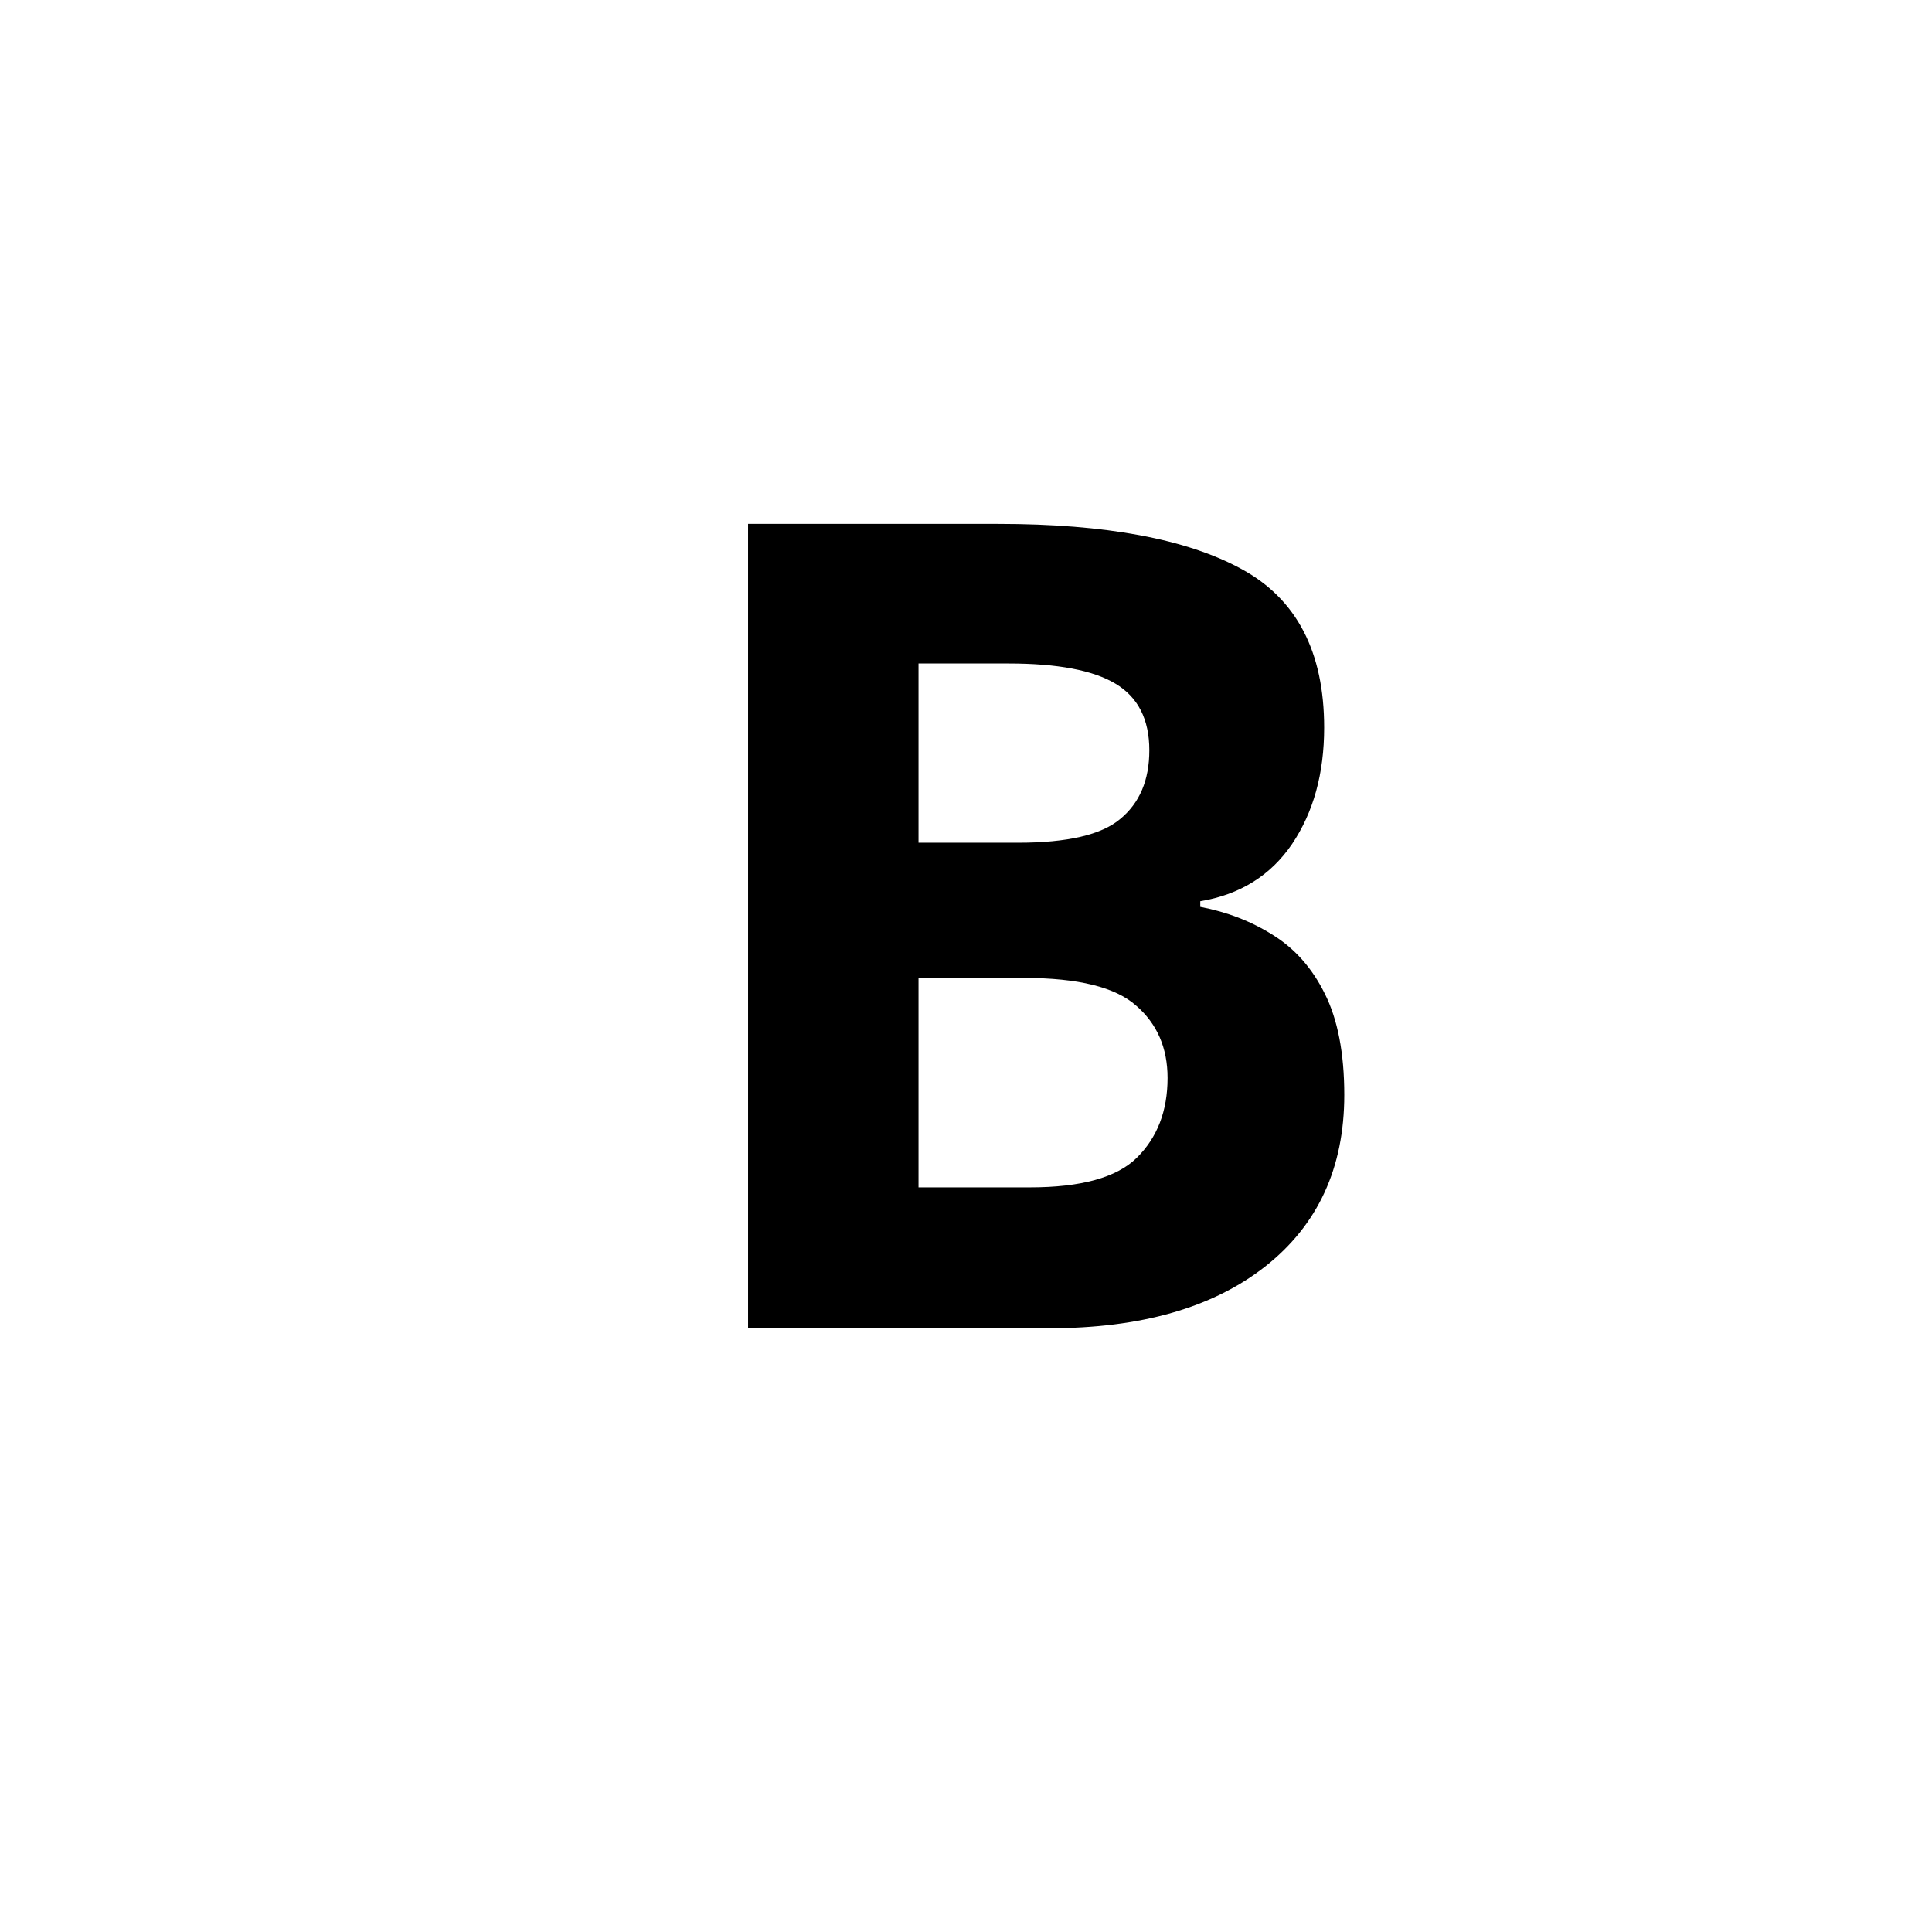
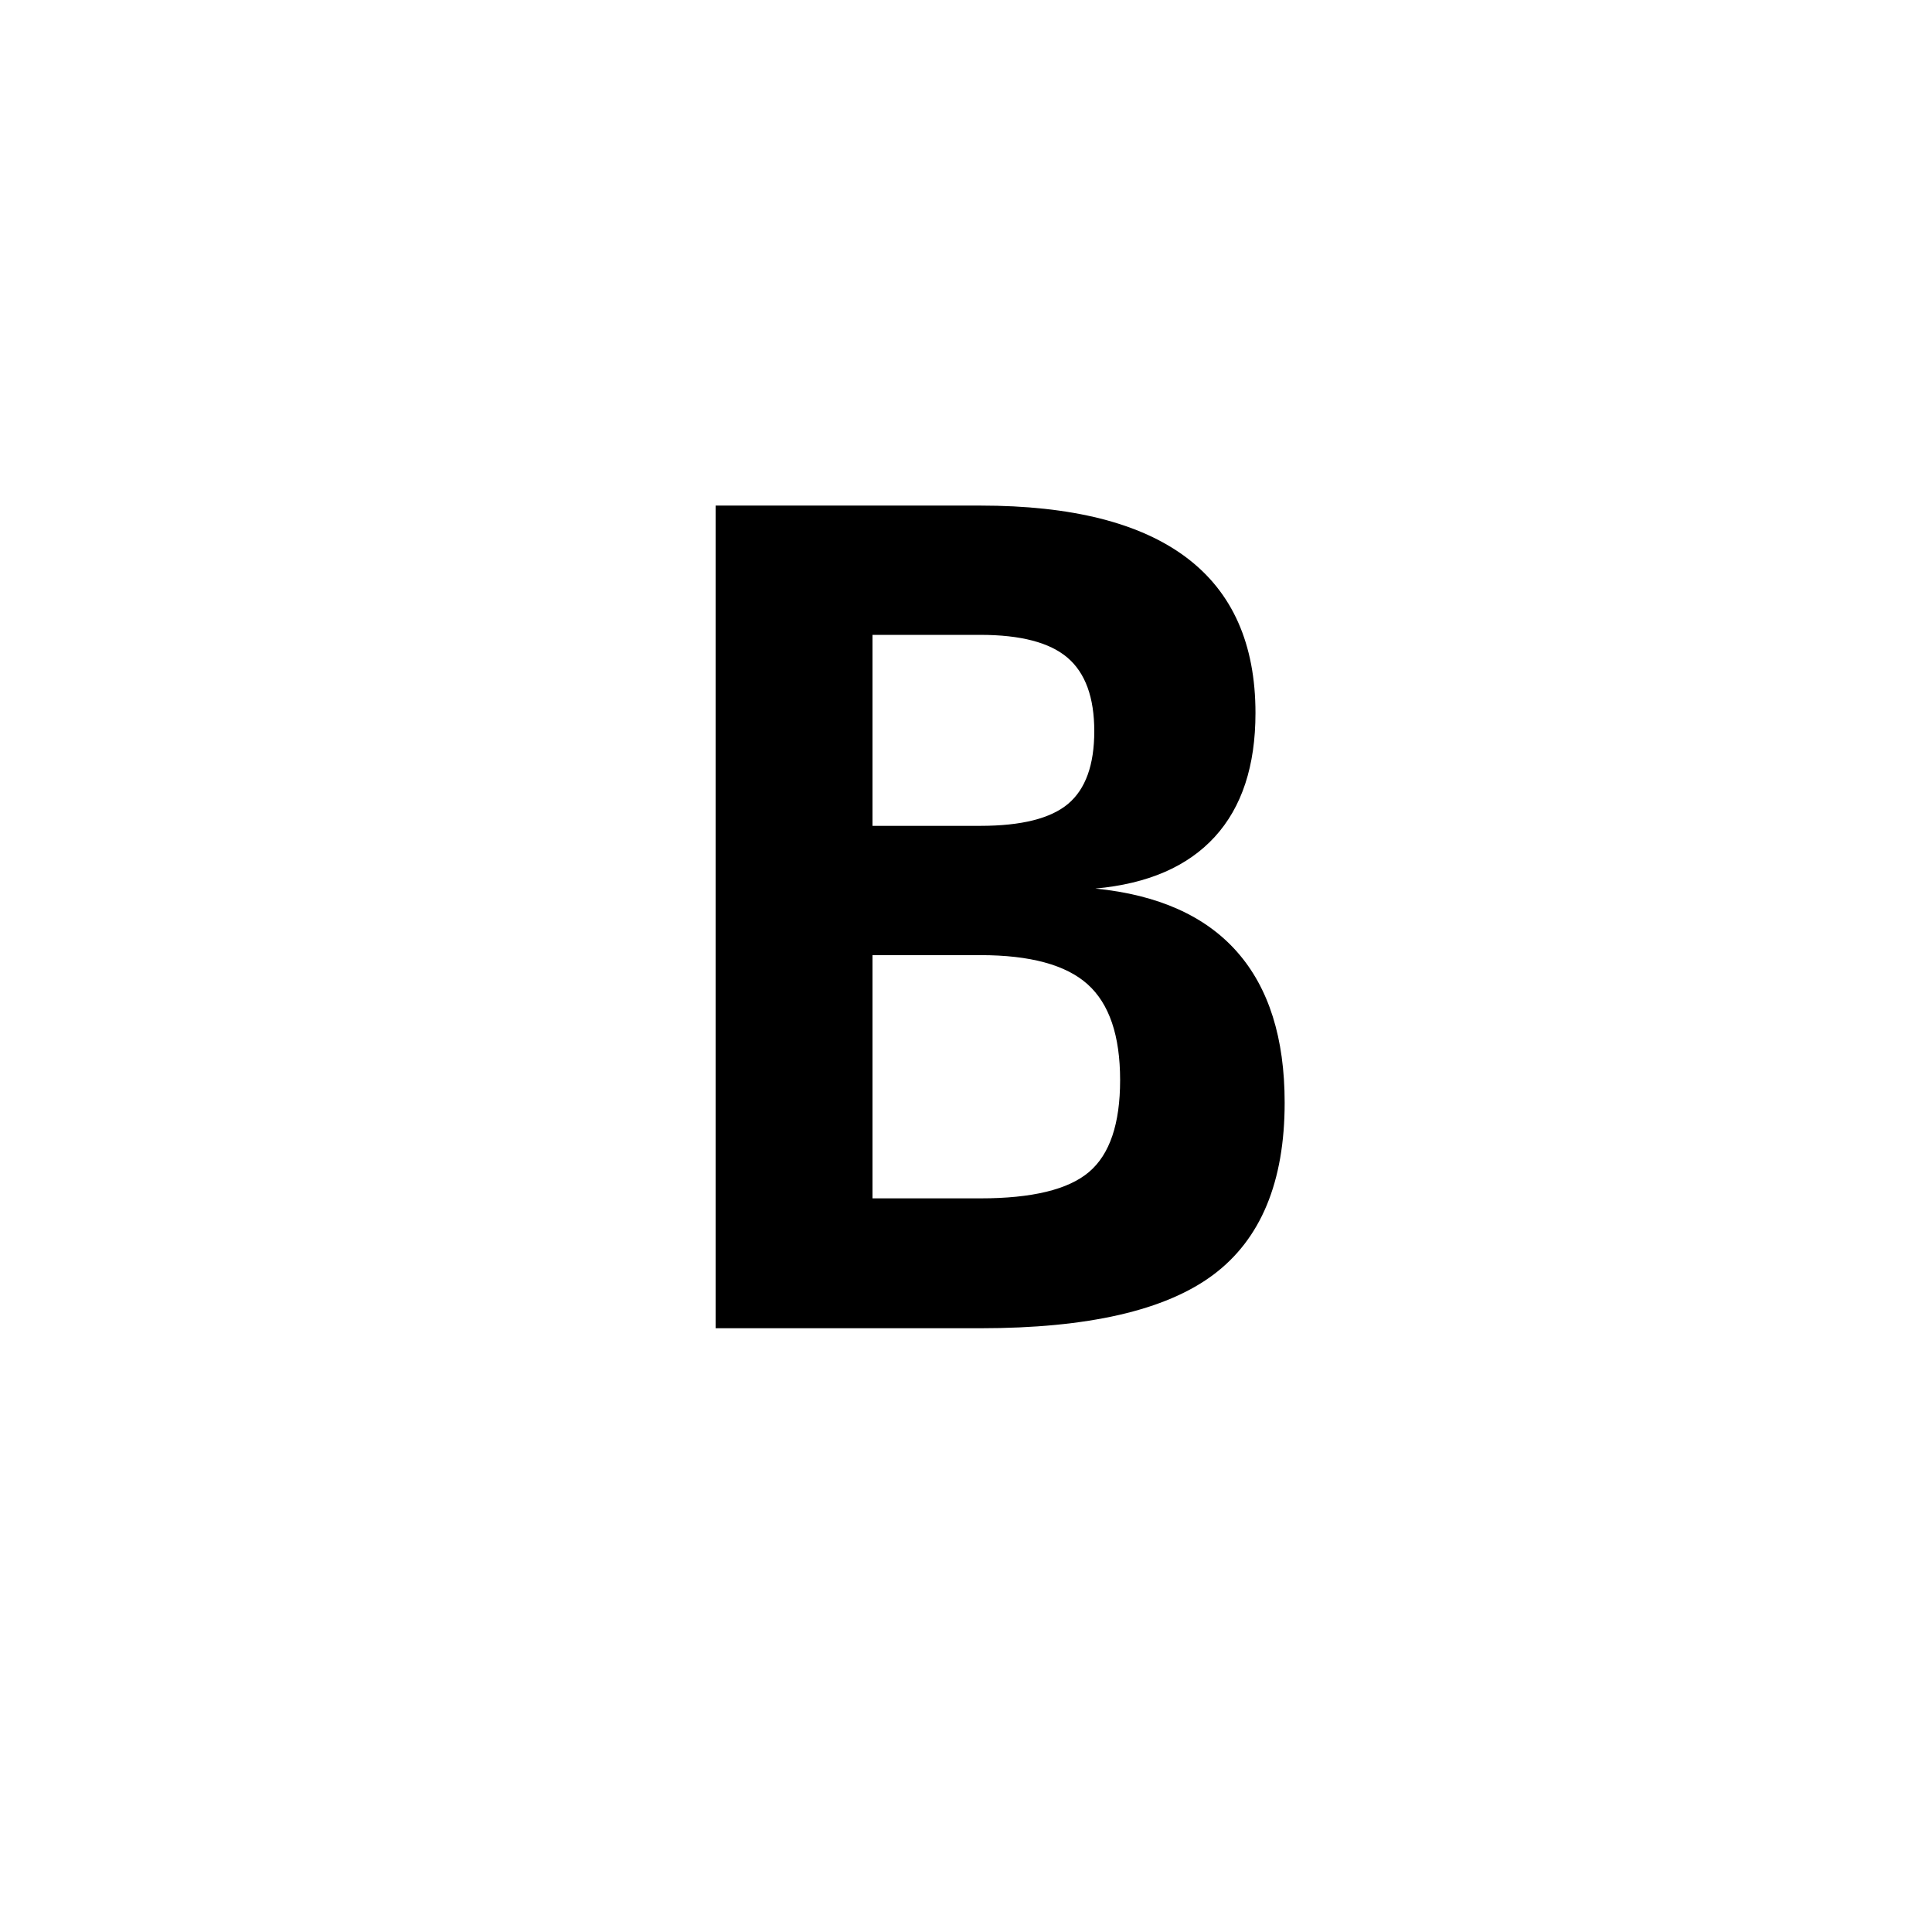
<svg xmlns="http://www.w3.org/2000/svg" width="48px" height="48px" viewBox="0 0 48 48" version="1.1">
-   <g id="bold" stroke="none" stroke-width="1" fill="none" fill-rule="evenodd" font-family="Menlo-Bold, Menlo" font-size="28" font-weight="bold">
-     <text id="B" fill="#000000">
-       <tspan x="16.071" y="33">B</tspan>
-     </text>
+   <g id="bold" stroke="none" stroke-width="1" fill="none" fill-rule="evenodd">
+     <path d="M21.677,23.73 L21.677,29.773 L24.356,29.773 C25.642,29.773 26.542,29.555 27.057,29.117 C27.572,28.68 27.829,27.919 27.829,26.834 C27.829,25.731 27.56,24.938 27.022,24.455 C26.485,23.972 25.596,23.73 24.356,23.73 L21.677,23.73 Z M21.677,15.773 L21.677,20.518 L24.356,20.518 C25.377,20.518 26.104,20.335 26.537,19.971 C26.97,19.606 27.187,19.005 27.187,18.166 C27.187,17.327 26.965,16.719 26.523,16.341 C26.081,15.963 25.359,15.773 24.356,15.773 L21.677,15.773 Z M17.78,12.561 L24.356,12.561 C26.626,12.561 28.333,12.991 29.477,13.853 C30.62,14.714 31.192,16.001 31.192,17.715 C31.192,19.027 30.855,20.053 30.181,20.791 C29.506,21.529 28.517,21.958 27.214,22.076 C28.772,22.231 29.946,22.755 30.734,23.648 C31.523,24.542 31.917,25.79 31.917,27.395 C31.917,29.363 31.325,30.79 30.14,31.674 C28.955,32.558 27.027,33 24.356,33 L17.78,33 L17.78,12.561 Z" id="形状" fill="#000000" fill-rule="nonzero" />
  </g>
</svg>
